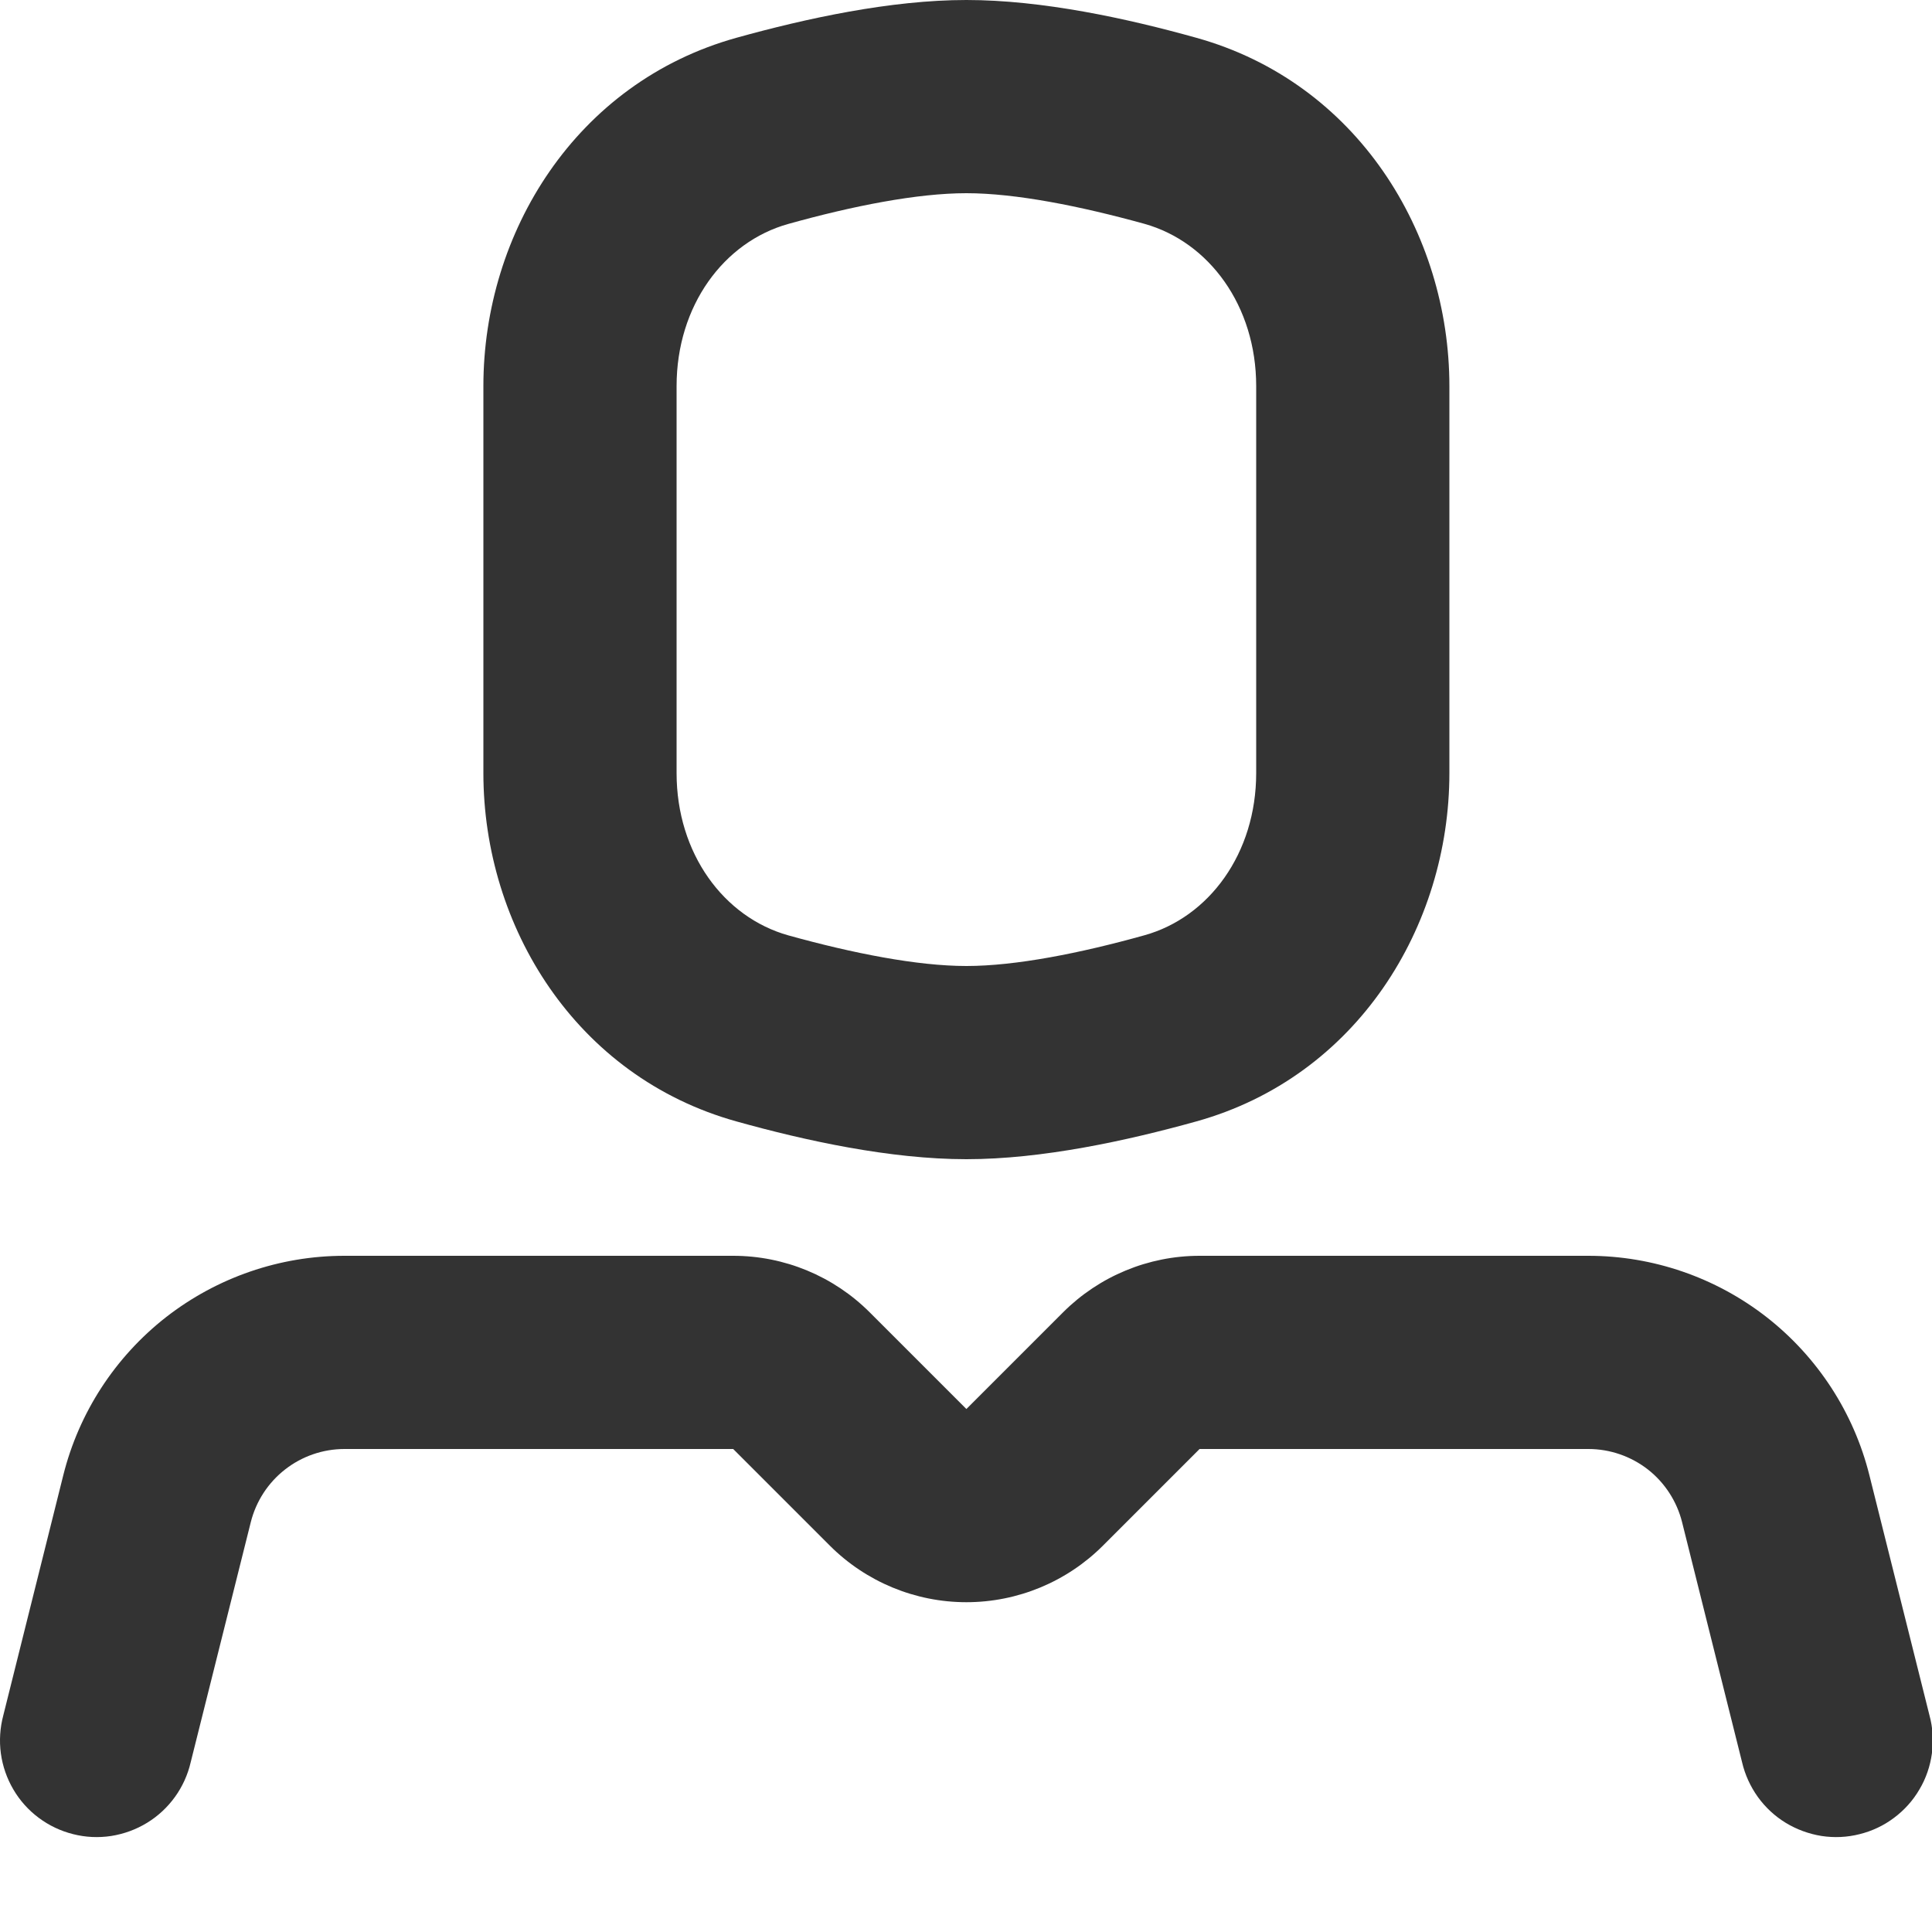
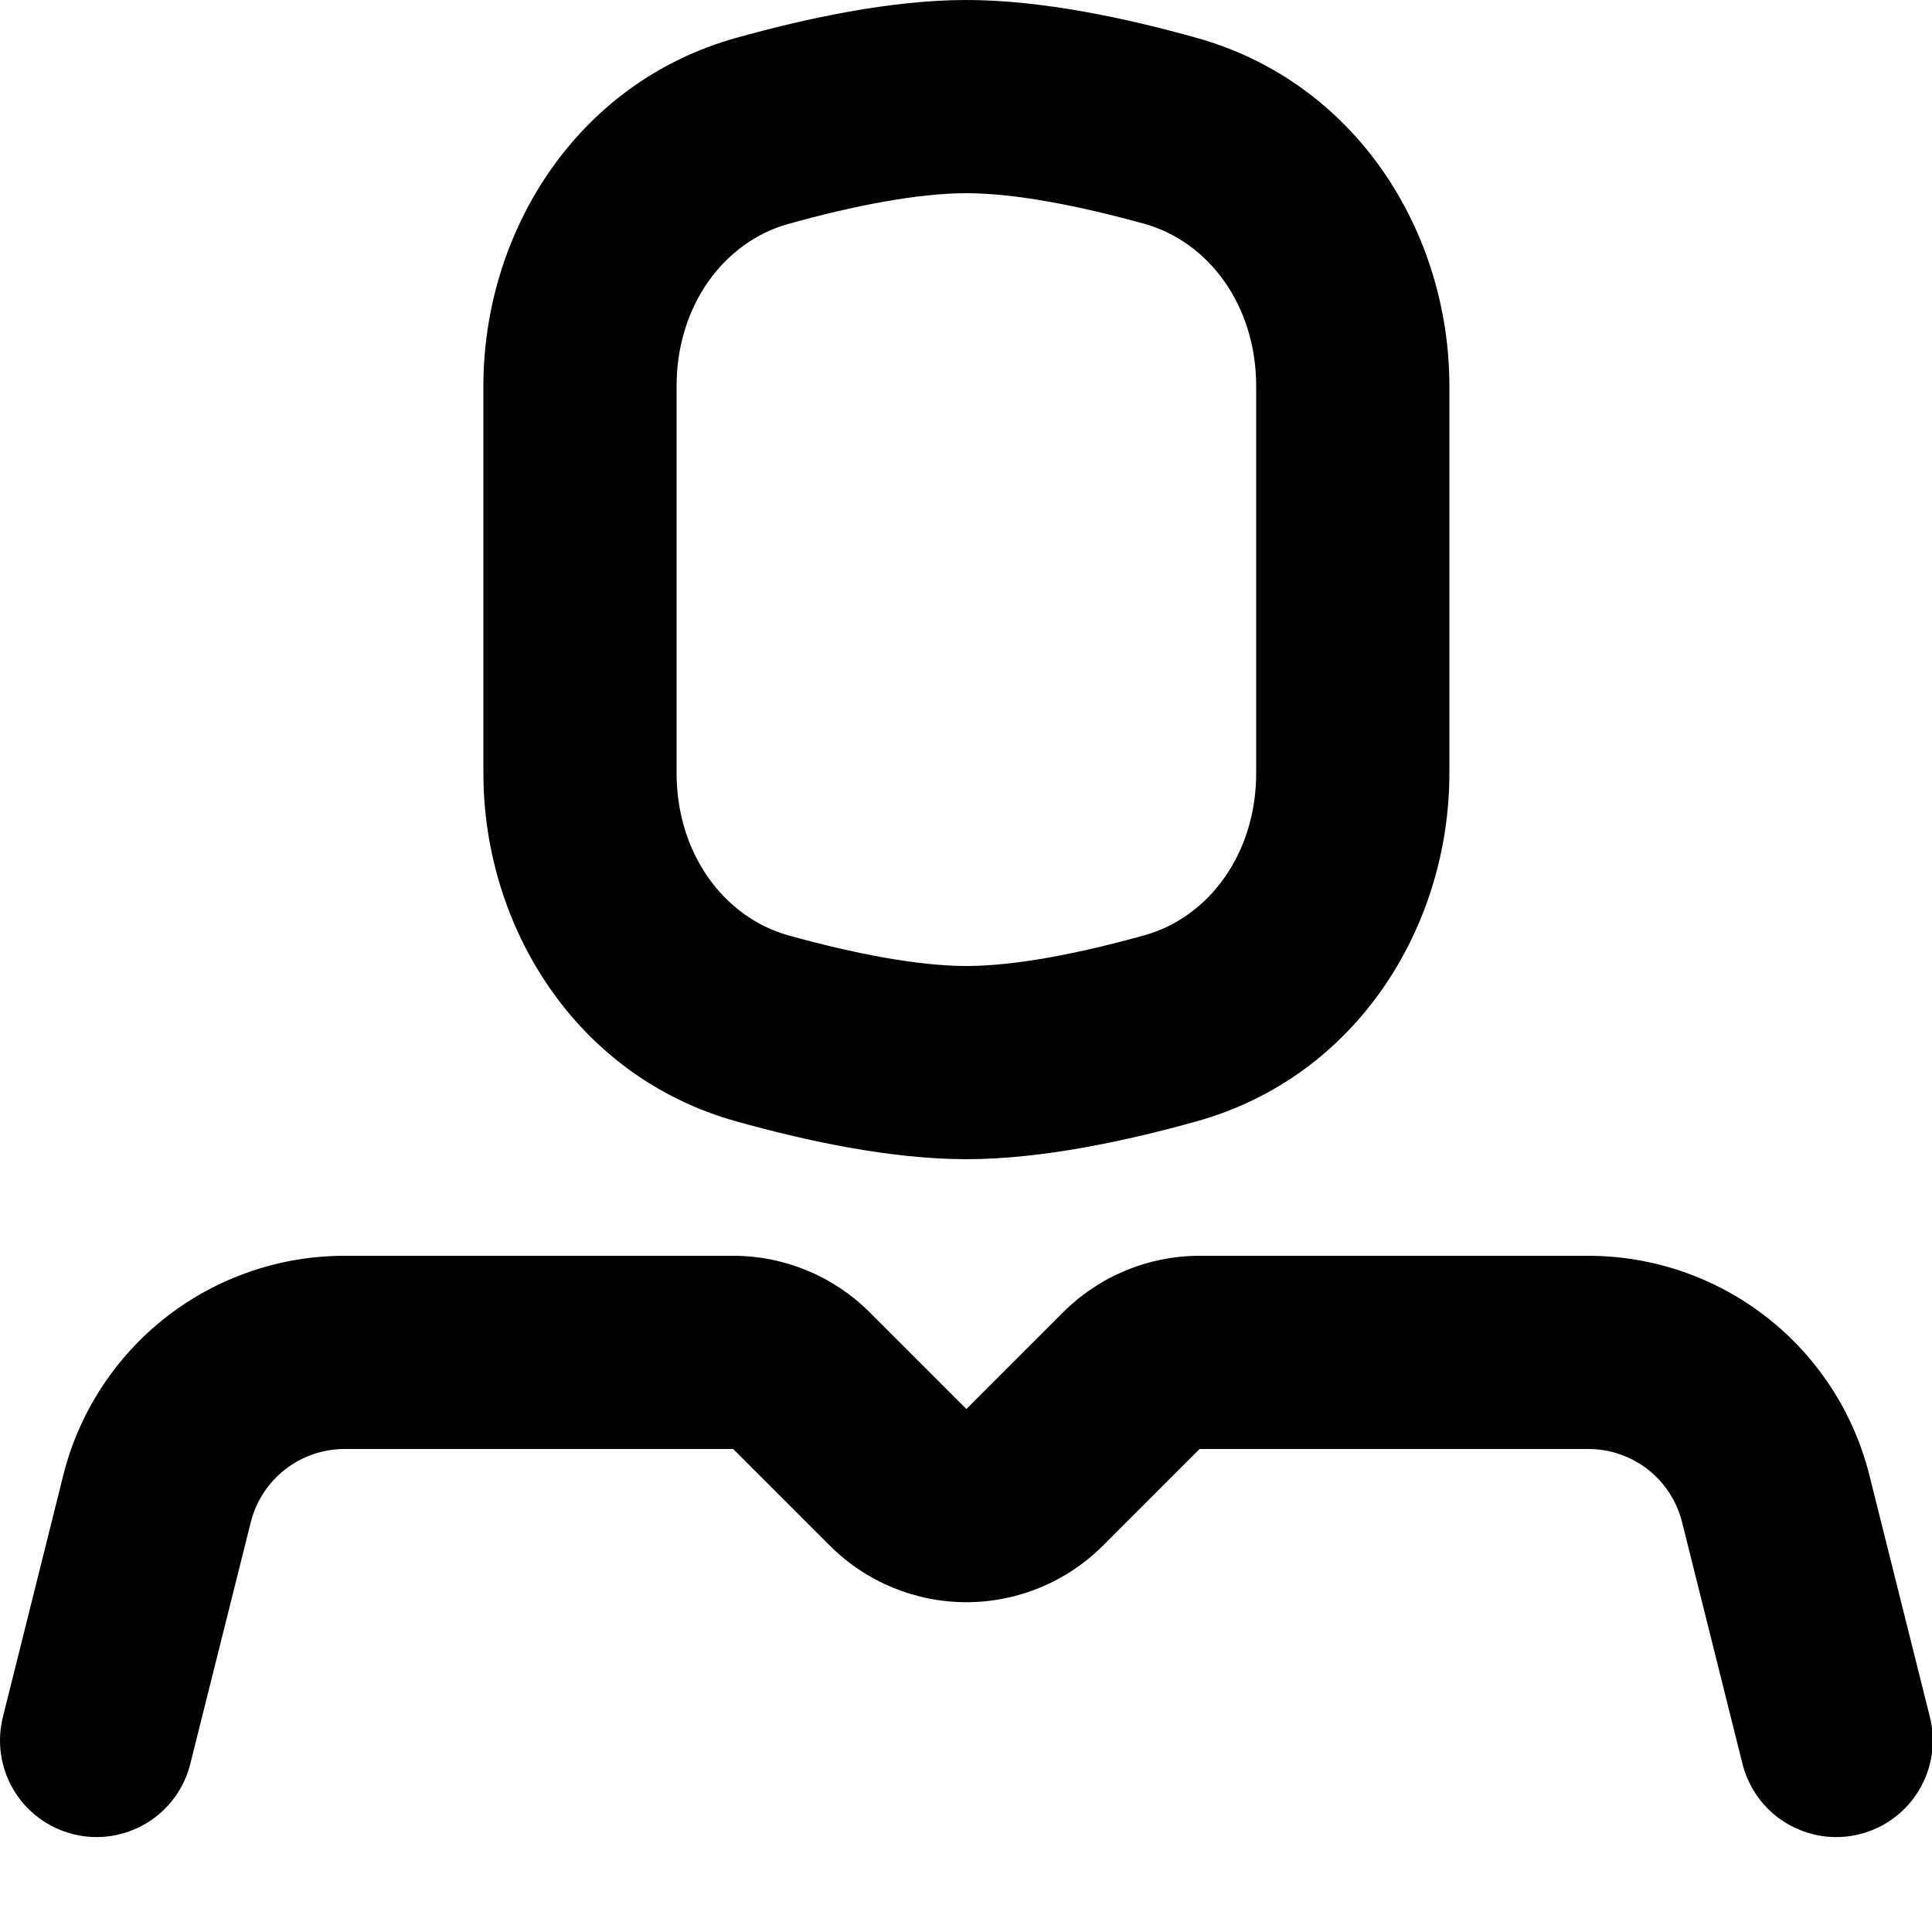
<svg xmlns="http://www.w3.org/2000/svg" width="20" height="20" viewBox="0 0 20 20" fill="none">
-   <path fill-rule="evenodd" clip-rule="evenodd" d="M7.59 13C8.121 13 8.629 13.211 9.004 13.586L10.004 14.586L11.004 13.586C11.379 13.211 11.888 13 12.418 13H16.442C17.111 13 17.761 13.224 18.288 13.635C18.815 14.047 19.19 14.623 19.352 15.272L19.974 17.758C20.009 17.886 20.017 18.02 19.999 18.152C19.981 18.283 19.938 18.41 19.87 18.524C19.803 18.639 19.713 18.739 19.607 18.818C19.501 18.898 19.38 18.955 19.251 18.987C19.122 19.02 18.988 19.026 18.857 19.006C18.726 18.985 18.6 18.939 18.486 18.87C18.373 18.801 18.275 18.71 18.197 18.602C18.12 18.494 18.064 18.372 18.034 18.243L17.413 15.758C17.359 15.542 17.234 15.349 17.059 15.212C16.883 15.075 16.666 15 16.443 15H12.418L11.418 16C11.043 16.375 10.534 16.586 10.004 16.586C9.474 16.586 8.965 16.375 8.59 16L7.59 15H3.566C3.343 15 3.126 15.075 2.951 15.212C2.775 15.349 2.65 15.542 2.596 15.758L1.974 18.243C1.944 18.372 1.889 18.494 1.811 18.602C1.733 18.71 1.635 18.801 1.522 18.87C1.409 18.939 1.283 18.985 1.151 19.006C1.02 19.026 0.886 19.02 0.757 18.987C0.629 18.955 0.508 18.898 0.401 18.818C0.295 18.739 0.205 18.639 0.138 18.524C0.071 18.41 0.027 18.283 0.009 18.152C-0.009 18.02 -0 17.886 0.034 17.758L0.655 15.272C0.817 14.623 1.192 14.047 1.719 13.635C2.247 13.224 2.896 13 3.565 13H7.59ZM10.004 0C10.788 0 11.665 0.19 12.384 0.391C14.047 0.854 15.004 2.41 15.004 3.997V8.003C15.004 9.591 14.047 11.146 12.384 11.609C11.665 11.809 10.788 12 10.004 12C9.22 12 8.343 11.81 7.624 11.609C5.961 11.146 5.004 9.591 5.004 8.003V3.997C5.004 2.41 5.961 0.854 7.624 0.391C8.343 0.191 9.22 0 10.004 0ZM10.004 2C9.495 2 8.827 2.132 8.161 2.318C7.493 2.504 7.004 3.165 7.004 3.997V8.003C7.004 8.835 7.493 9.496 8.161 9.683C8.827 9.868 9.495 10 10.004 10C10.513 10 11.181 9.868 11.847 9.682C12.515 9.496 13.004 8.835 13.004 8.003V3.997C13.004 3.165 12.515 2.504 11.847 2.317C11.181 2.133 10.514 2 10.004 2Z" fill="#333333" />
+   <path fill-rule="evenodd" clip-rule="evenodd" d="M7.59 13C8.121 13 8.629 13.211 9.004 13.586L10.004 14.586L11.004 13.586C11.379 13.211 11.888 13 12.418 13H16.442C17.111 13 17.761 13.224 18.288 13.635C18.815 14.047 19.19 14.623 19.352 15.272L19.974 17.758C20.009 17.886 20.017 18.02 19.999 18.152C19.981 18.283 19.938 18.41 19.87 18.524C19.803 18.639 19.713 18.739 19.607 18.818C19.501 18.898 19.38 18.955 19.251 18.987C19.122 19.02 18.988 19.026 18.857 19.006C18.726 18.985 18.6 18.939 18.486 18.87C18.373 18.801 18.275 18.71 18.197 18.602C18.12 18.494 18.064 18.372 18.034 18.243L17.413 15.758C17.359 15.542 17.234 15.349 17.059 15.212C16.883 15.075 16.666 15 16.443 15H12.418L11.418 16C11.043 16.375 10.534 16.586 10.004 16.586C9.474 16.586 8.965 16.375 8.59 16L7.59 15H3.566C3.343 15 3.126 15.075 2.951 15.212C2.775 15.349 2.65 15.542 2.596 15.758L1.974 18.243C1.944 18.372 1.889 18.494 1.811 18.602C1.733 18.71 1.635 18.801 1.522 18.87C1.409 18.939 1.283 18.985 1.151 19.006C1.02 19.026 0.886 19.02 0.757 18.987C0.629 18.955 0.508 18.898 0.401 18.818C0.295 18.739 0.205 18.639 0.138 18.524C0.071 18.41 0.027 18.283 0.009 18.152C-0.009 18.02 -0 17.886 0.034 17.758L0.655 15.272C0.817 14.623 1.192 14.047 1.719 13.635C2.247 13.224 2.896 13 3.565 13H7.59ZM10.004 0C10.788 0 11.665 0.19 12.384 0.391C14.047 0.854 15.004 2.41 15.004 3.997V8.003C15.004 9.591 14.047 11.146 12.384 11.609C11.665 11.809 10.788 12 10.004 12C9.22 12 8.343 11.81 7.624 11.609C5.961 11.146 5.004 9.591 5.004 8.003V3.997C5.004 2.41 5.961 0.854 7.624 0.391C8.343 0.191 9.22 0 10.004 0ZM10.004 2C9.495 2 8.827 2.132 8.161 2.318C7.493 2.504 7.004 3.165 7.004 3.997V8.003C7.004 8.835 7.493 9.496 8.161 9.683C8.827 9.868 9.495 10 10.004 10C10.513 10 11.181 9.868 11.847 9.682C12.515 9.496 13.004 8.835 13.004 8.003V3.997C13.004 3.165 12.515 2.504 11.847 2.317C11.181 2.133 10.514 2 10.004 2Z" fill="currentColor" />
</svg>
